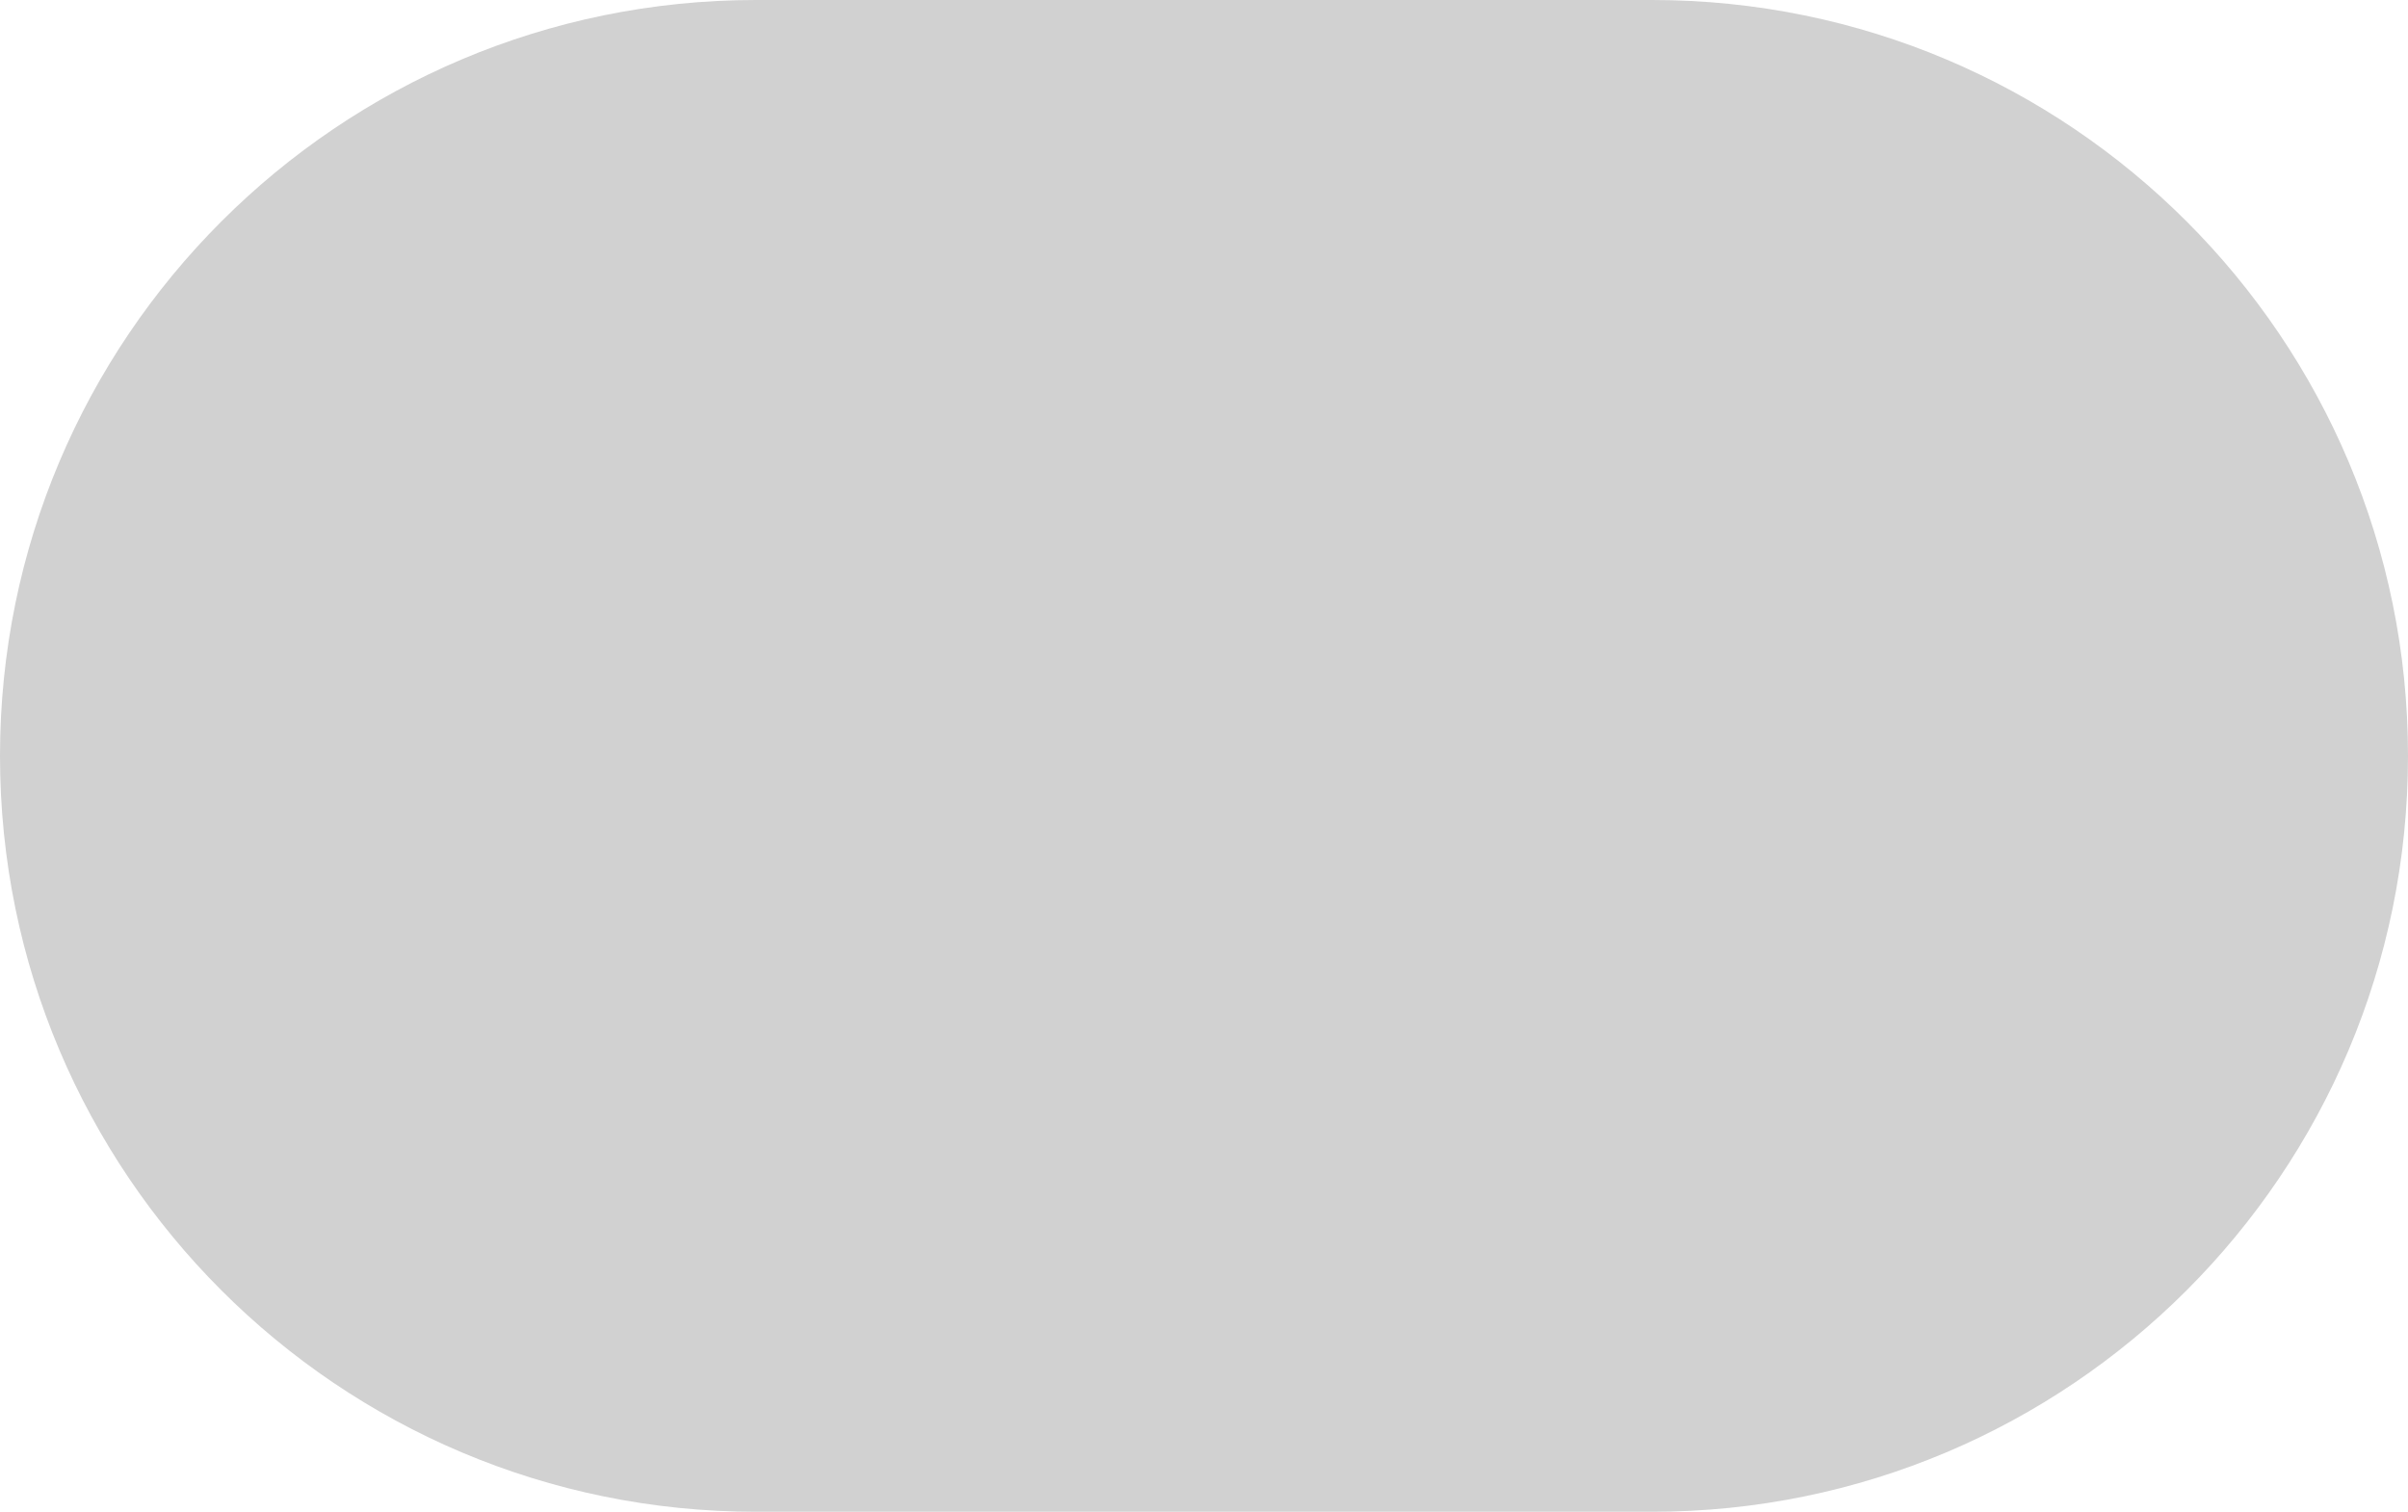
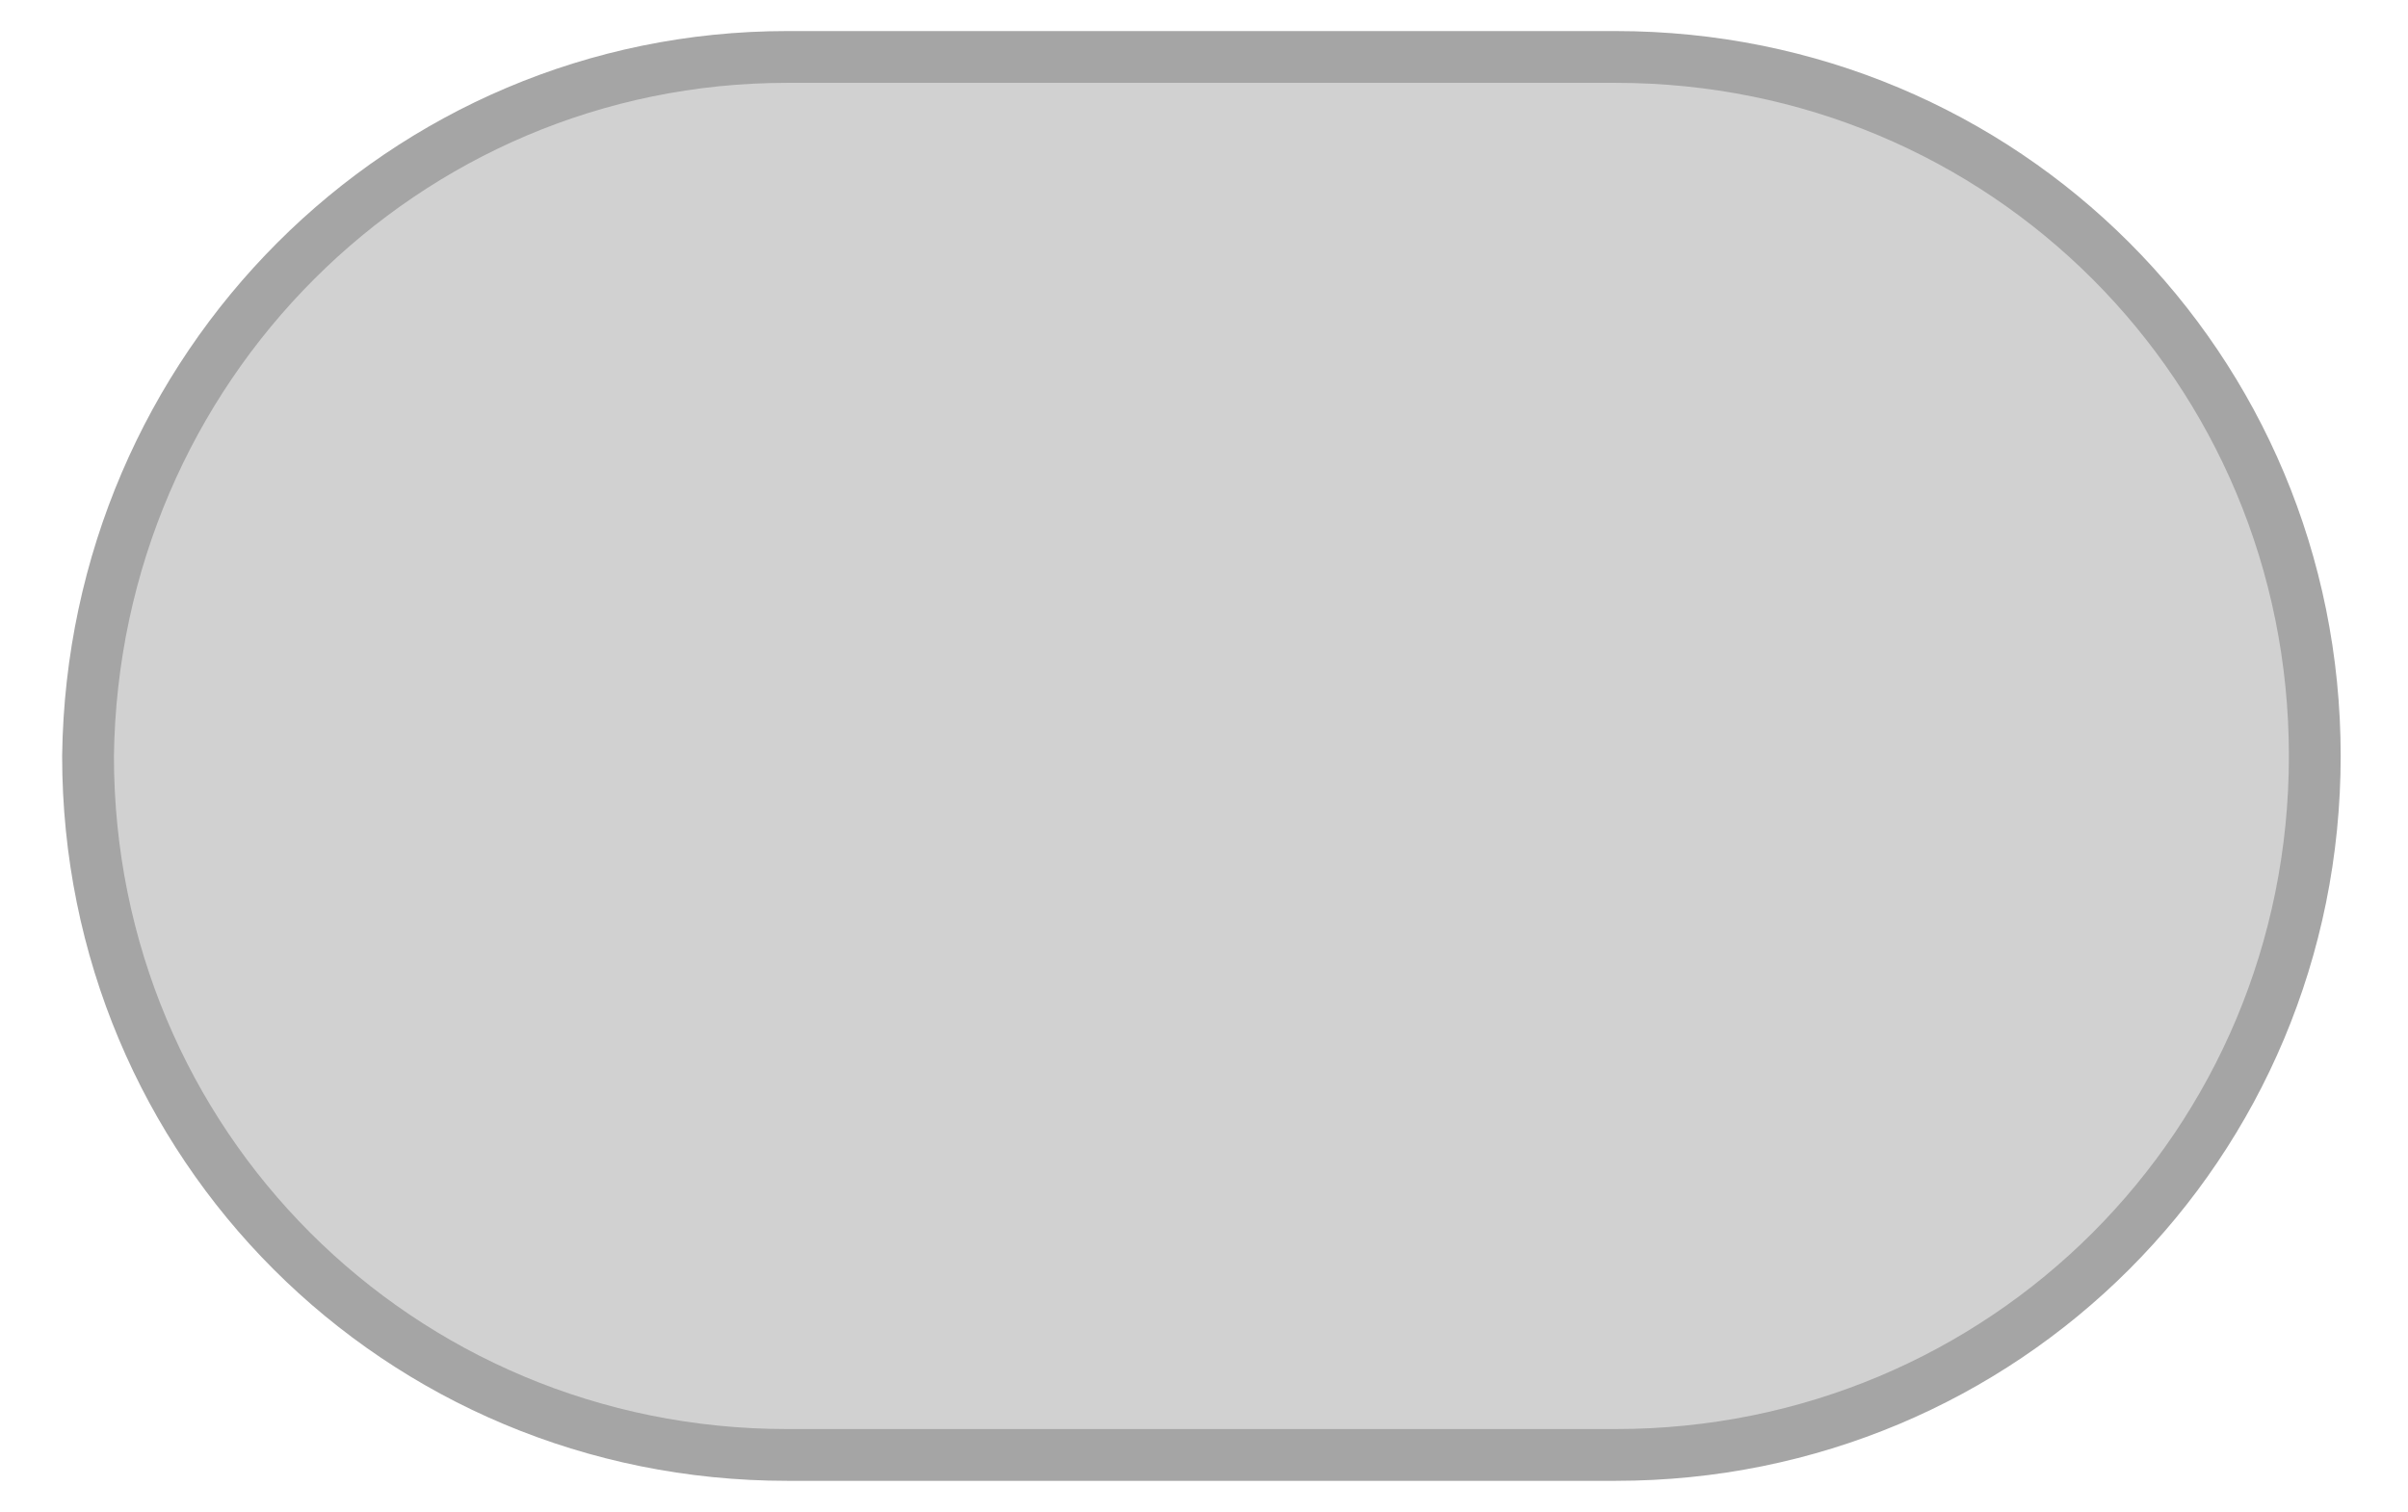
- <svg xmlns="http://www.w3.org/2000/svg" width="43px" height="27px" viewBox="0 0 43 27" version="1.1">
-   <defs />
-   <g id="Page-1" stroke="none" stroke-width="1" fill="none" fill-rule="evenodd">
-     <g id="1.0" transform="translate(-737, -1223)" fill="#D1D1D1">
+ <svg xmlns="http://www.w3.org/2000/svg" version="1.1" id="图层_1" x="0px" y="0px" viewBox="0 0 46.5 29.2" style="enable-background:new 0 0 46.5 29.2;" xml:space="preserve">
+   <style type="text/css">
+ 	.st0{fill:#D1D1D1;stroke:#A5A5A5;}
+ </style>
+   <g id="Page-1">
+     <g id="_x31_.0" transform="translate(-737, -1223)">
      <g id="Group-2" transform="translate(13, 995)">
        <g id="数量-copy-6" transform="translate(659, 191)">
-           <rect id="不明信号" x="65" y="37" width="43" height="27" rx="13.5" />
+           <path id="不明信号" class="st0" d="M80.2,38.1h16c7.5,0,13.5,6,13.5,13.5l0,0c0,7.5-6,13.5-13.5,13.5h-16      c-7.5,0-13.5-6-13.5-13.5l0,0C66.8,44.1,72.8,38.1,80.2,38.1z" />
        </g>
      </g>
    </g>
  </g>
</svg>
